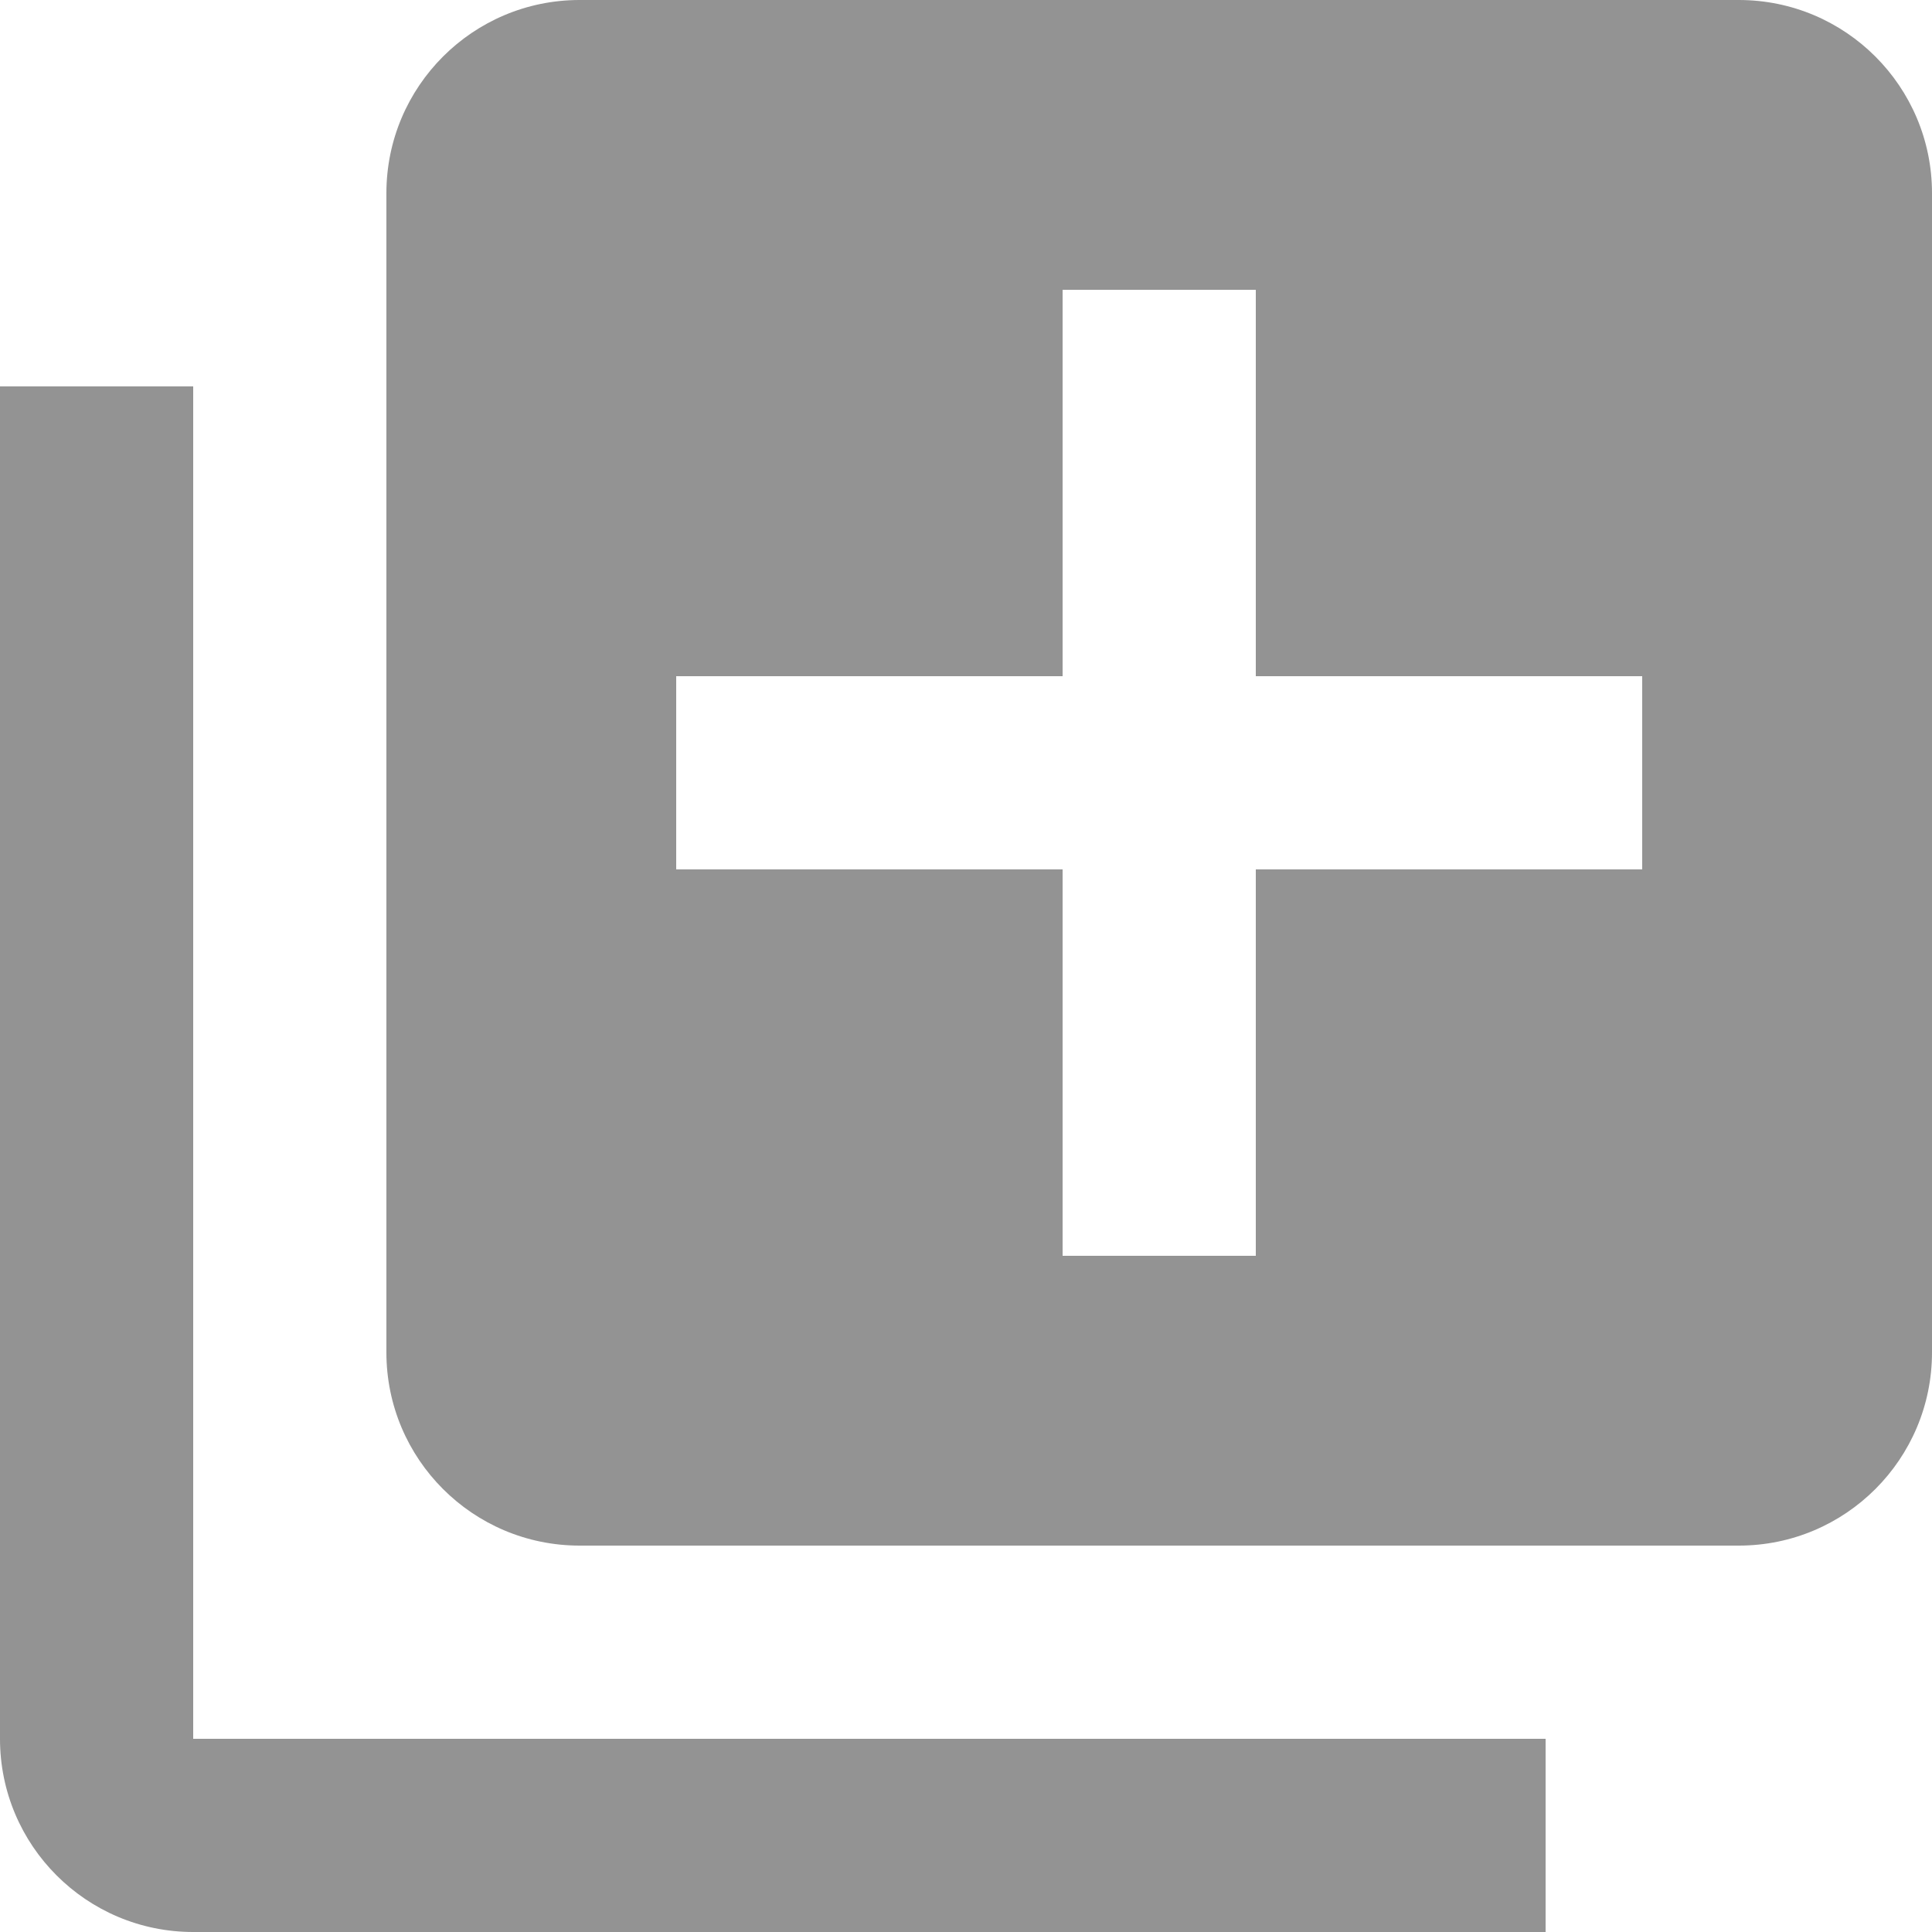
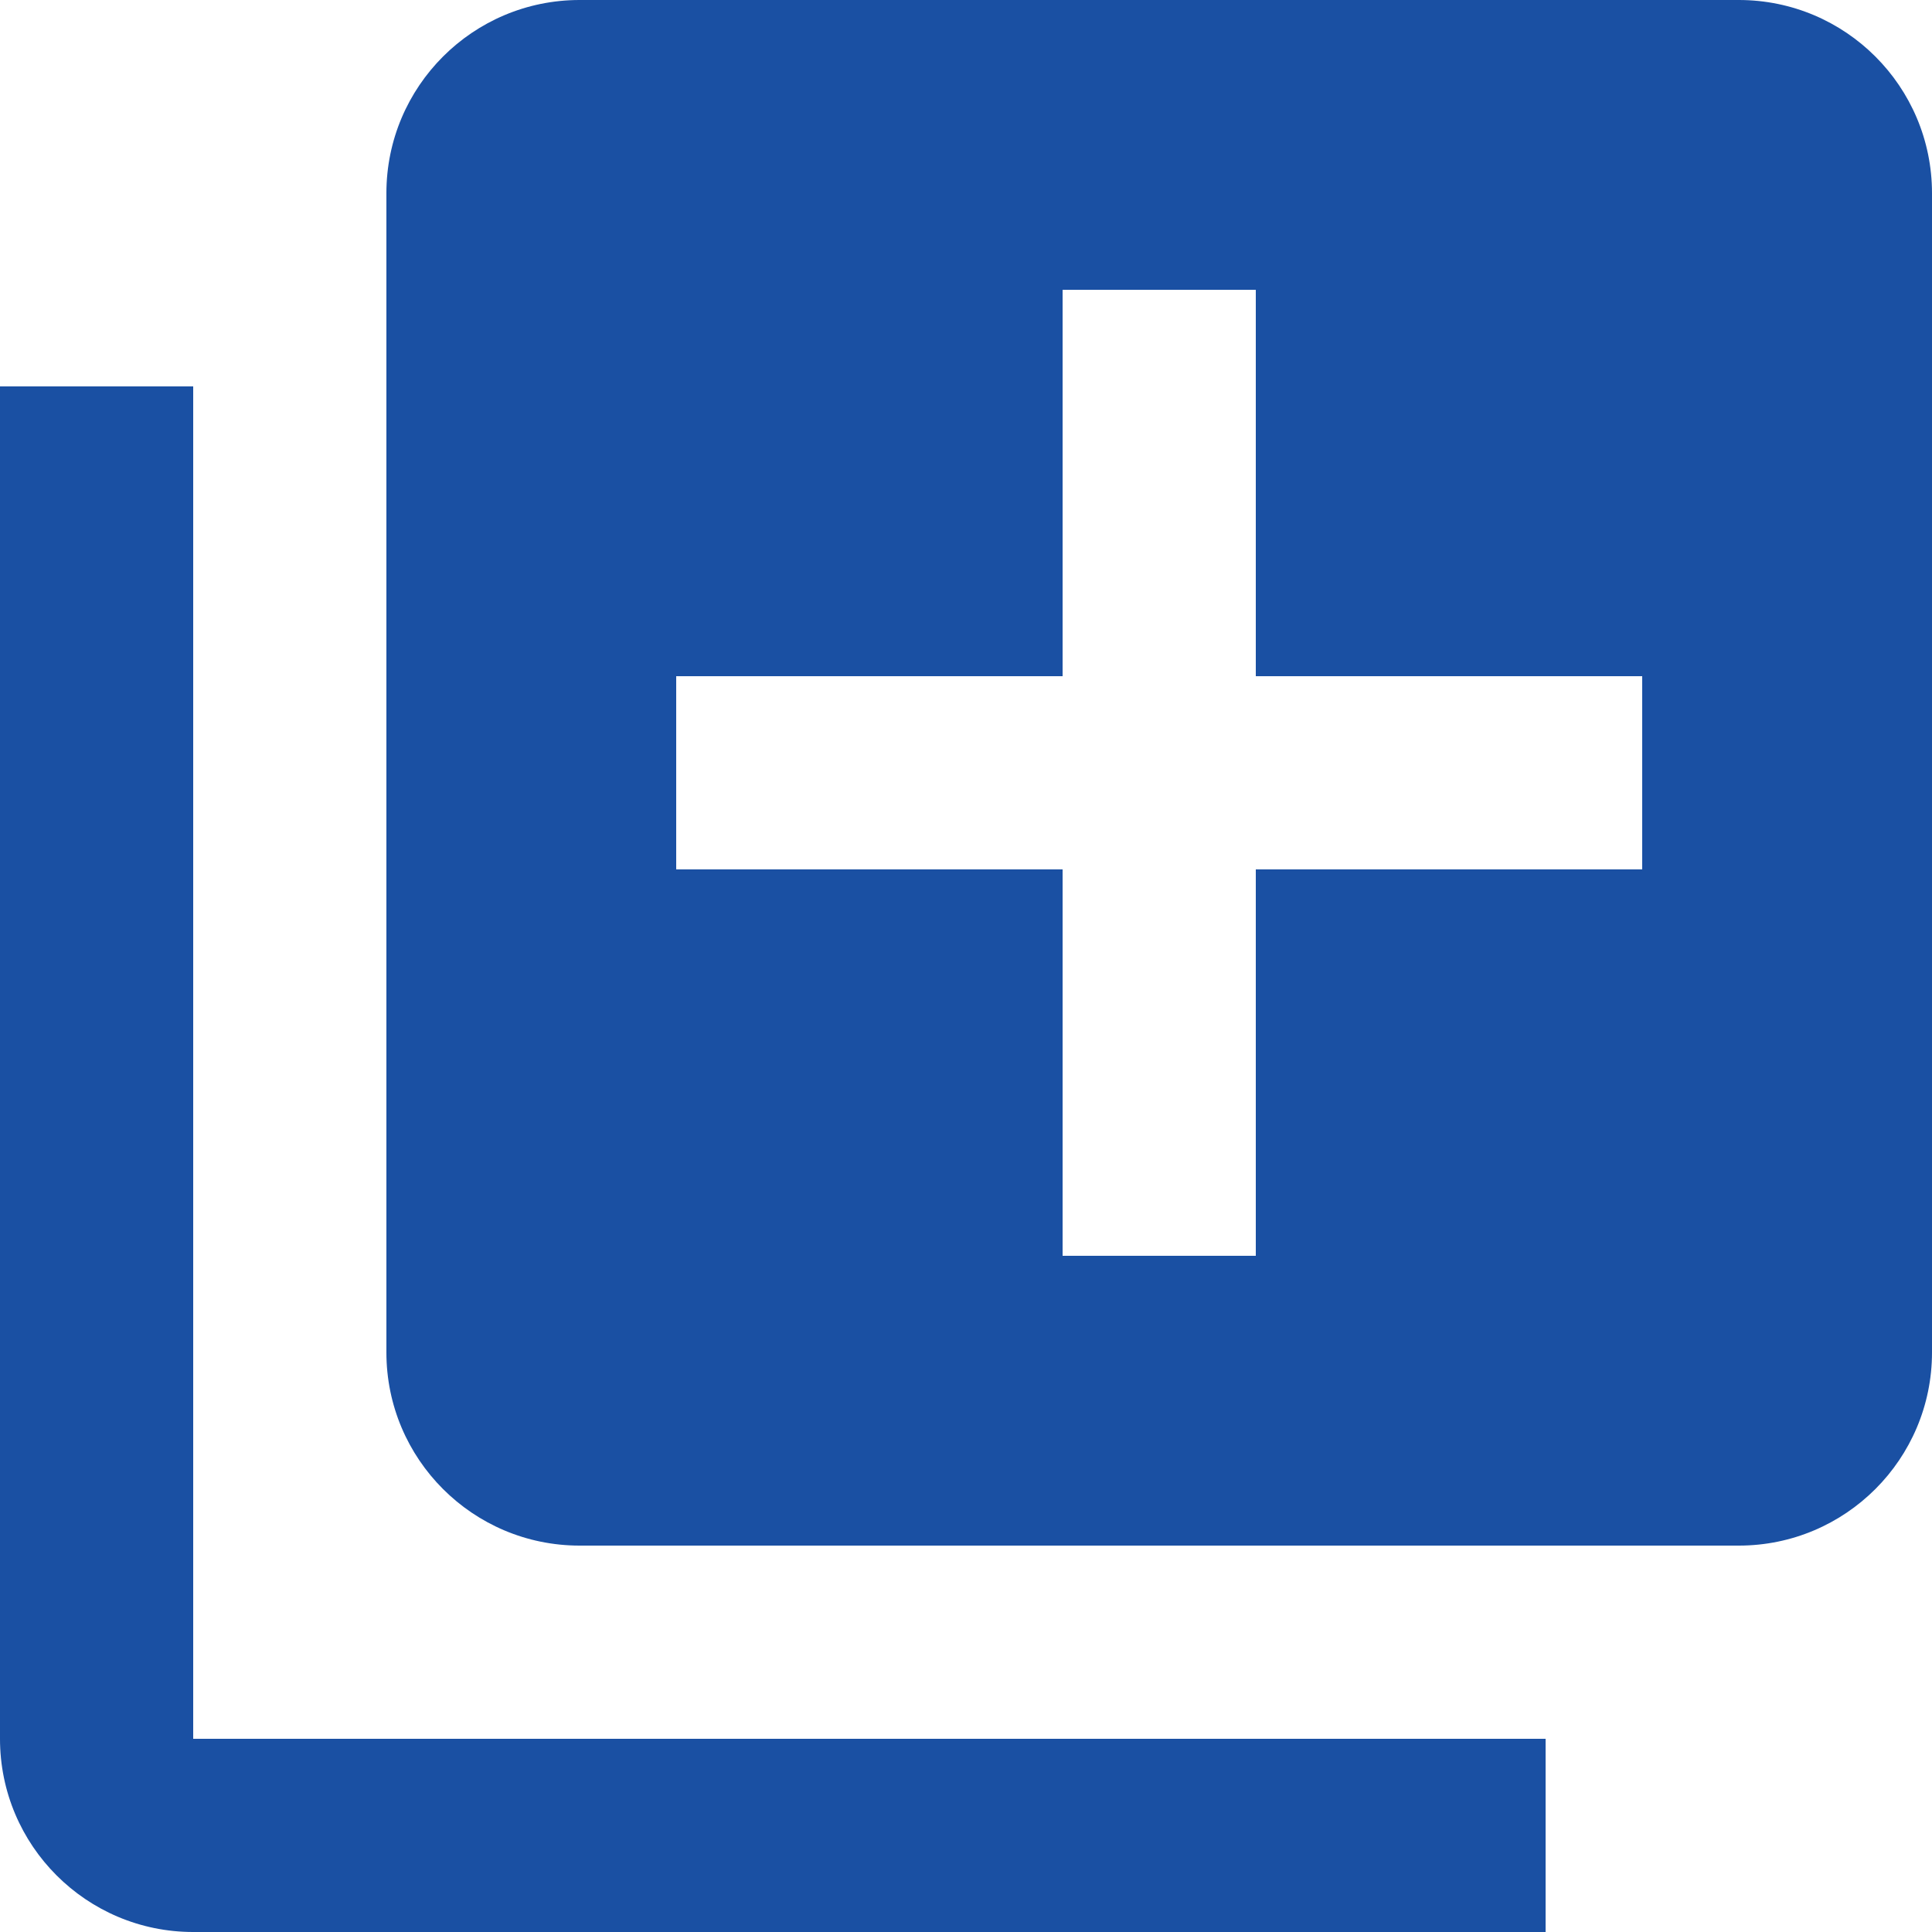
<svg xmlns="http://www.w3.org/2000/svg" width="13" height="13" viewBox="0 0 13 13">
-   <path id="Icon_material-queue" data-name="Icon material-queue" d="M4.3,5.6H3v9.1A1.3,1.3,0,0,0,4.3,16h9.1V14.7H4.3ZM14.7,3H6.9A1.3,1.3,0,0,0,5.6,4.3v7.8a1.3,1.3,0,0,0,1.3,1.3h7.8A1.3,1.3,0,0,0,16,12.1V4.3A1.3,1.3,0,0,0,14.7,3Zm-.65,5.85h-2.6v2.6h-1.3V8.85H7.55V7.55h2.6V4.95h1.3v2.6h2.6Z" transform="translate(-3 -3)" fill="#939393" />
+   <path id="Icon_material-queue" data-name="Icon material-queue" d="M4.3,5.6H3v9.1A1.3,1.3,0,0,0,4.3,16h9.1V14.7H4.3ZM14.7,3H6.9A1.3,1.3,0,0,0,5.6,4.3v7.8a1.3,1.3,0,0,0,1.3,1.3h7.8A1.3,1.3,0,0,0,16,12.1V4.3A1.3,1.3,0,0,0,14.7,3Zm-.65,5.85h-2.6v2.6h-1.3V8.85H7.55V7.55h2.6V4.95h1.3v2.6h2.6Z" transform="translate(-3 -3)" fill="#1A50A3" />
</svg>
